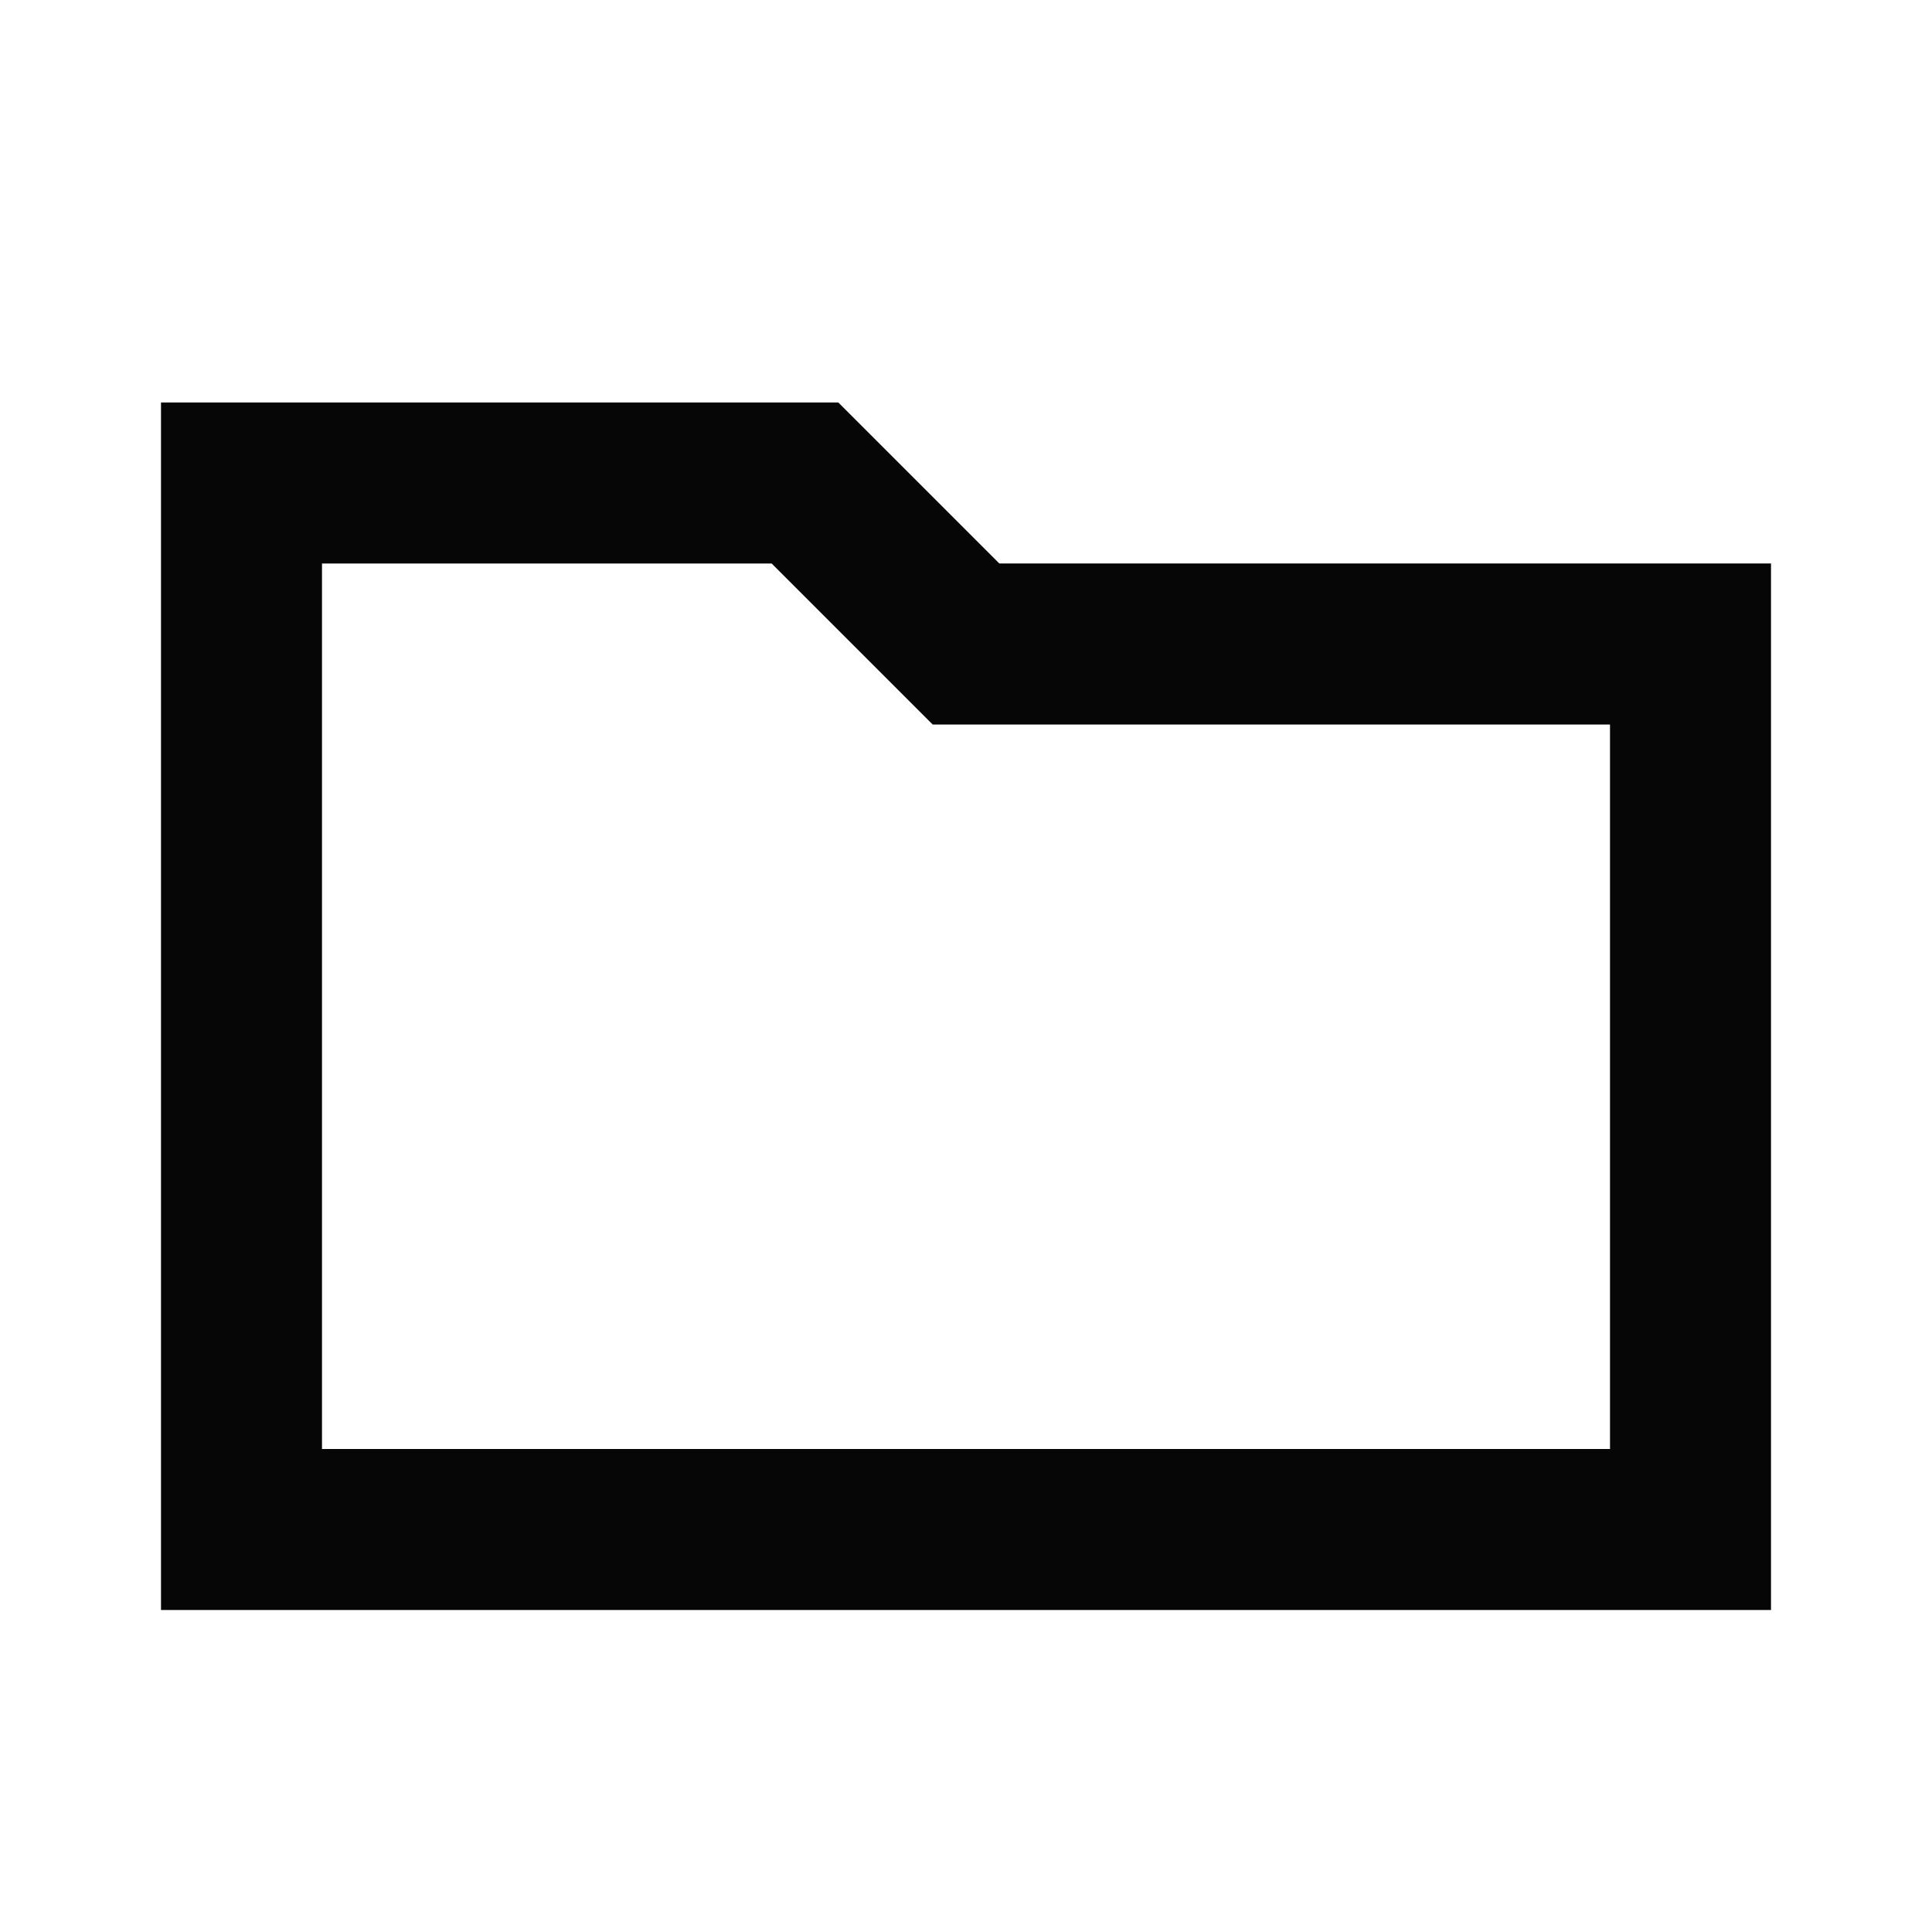
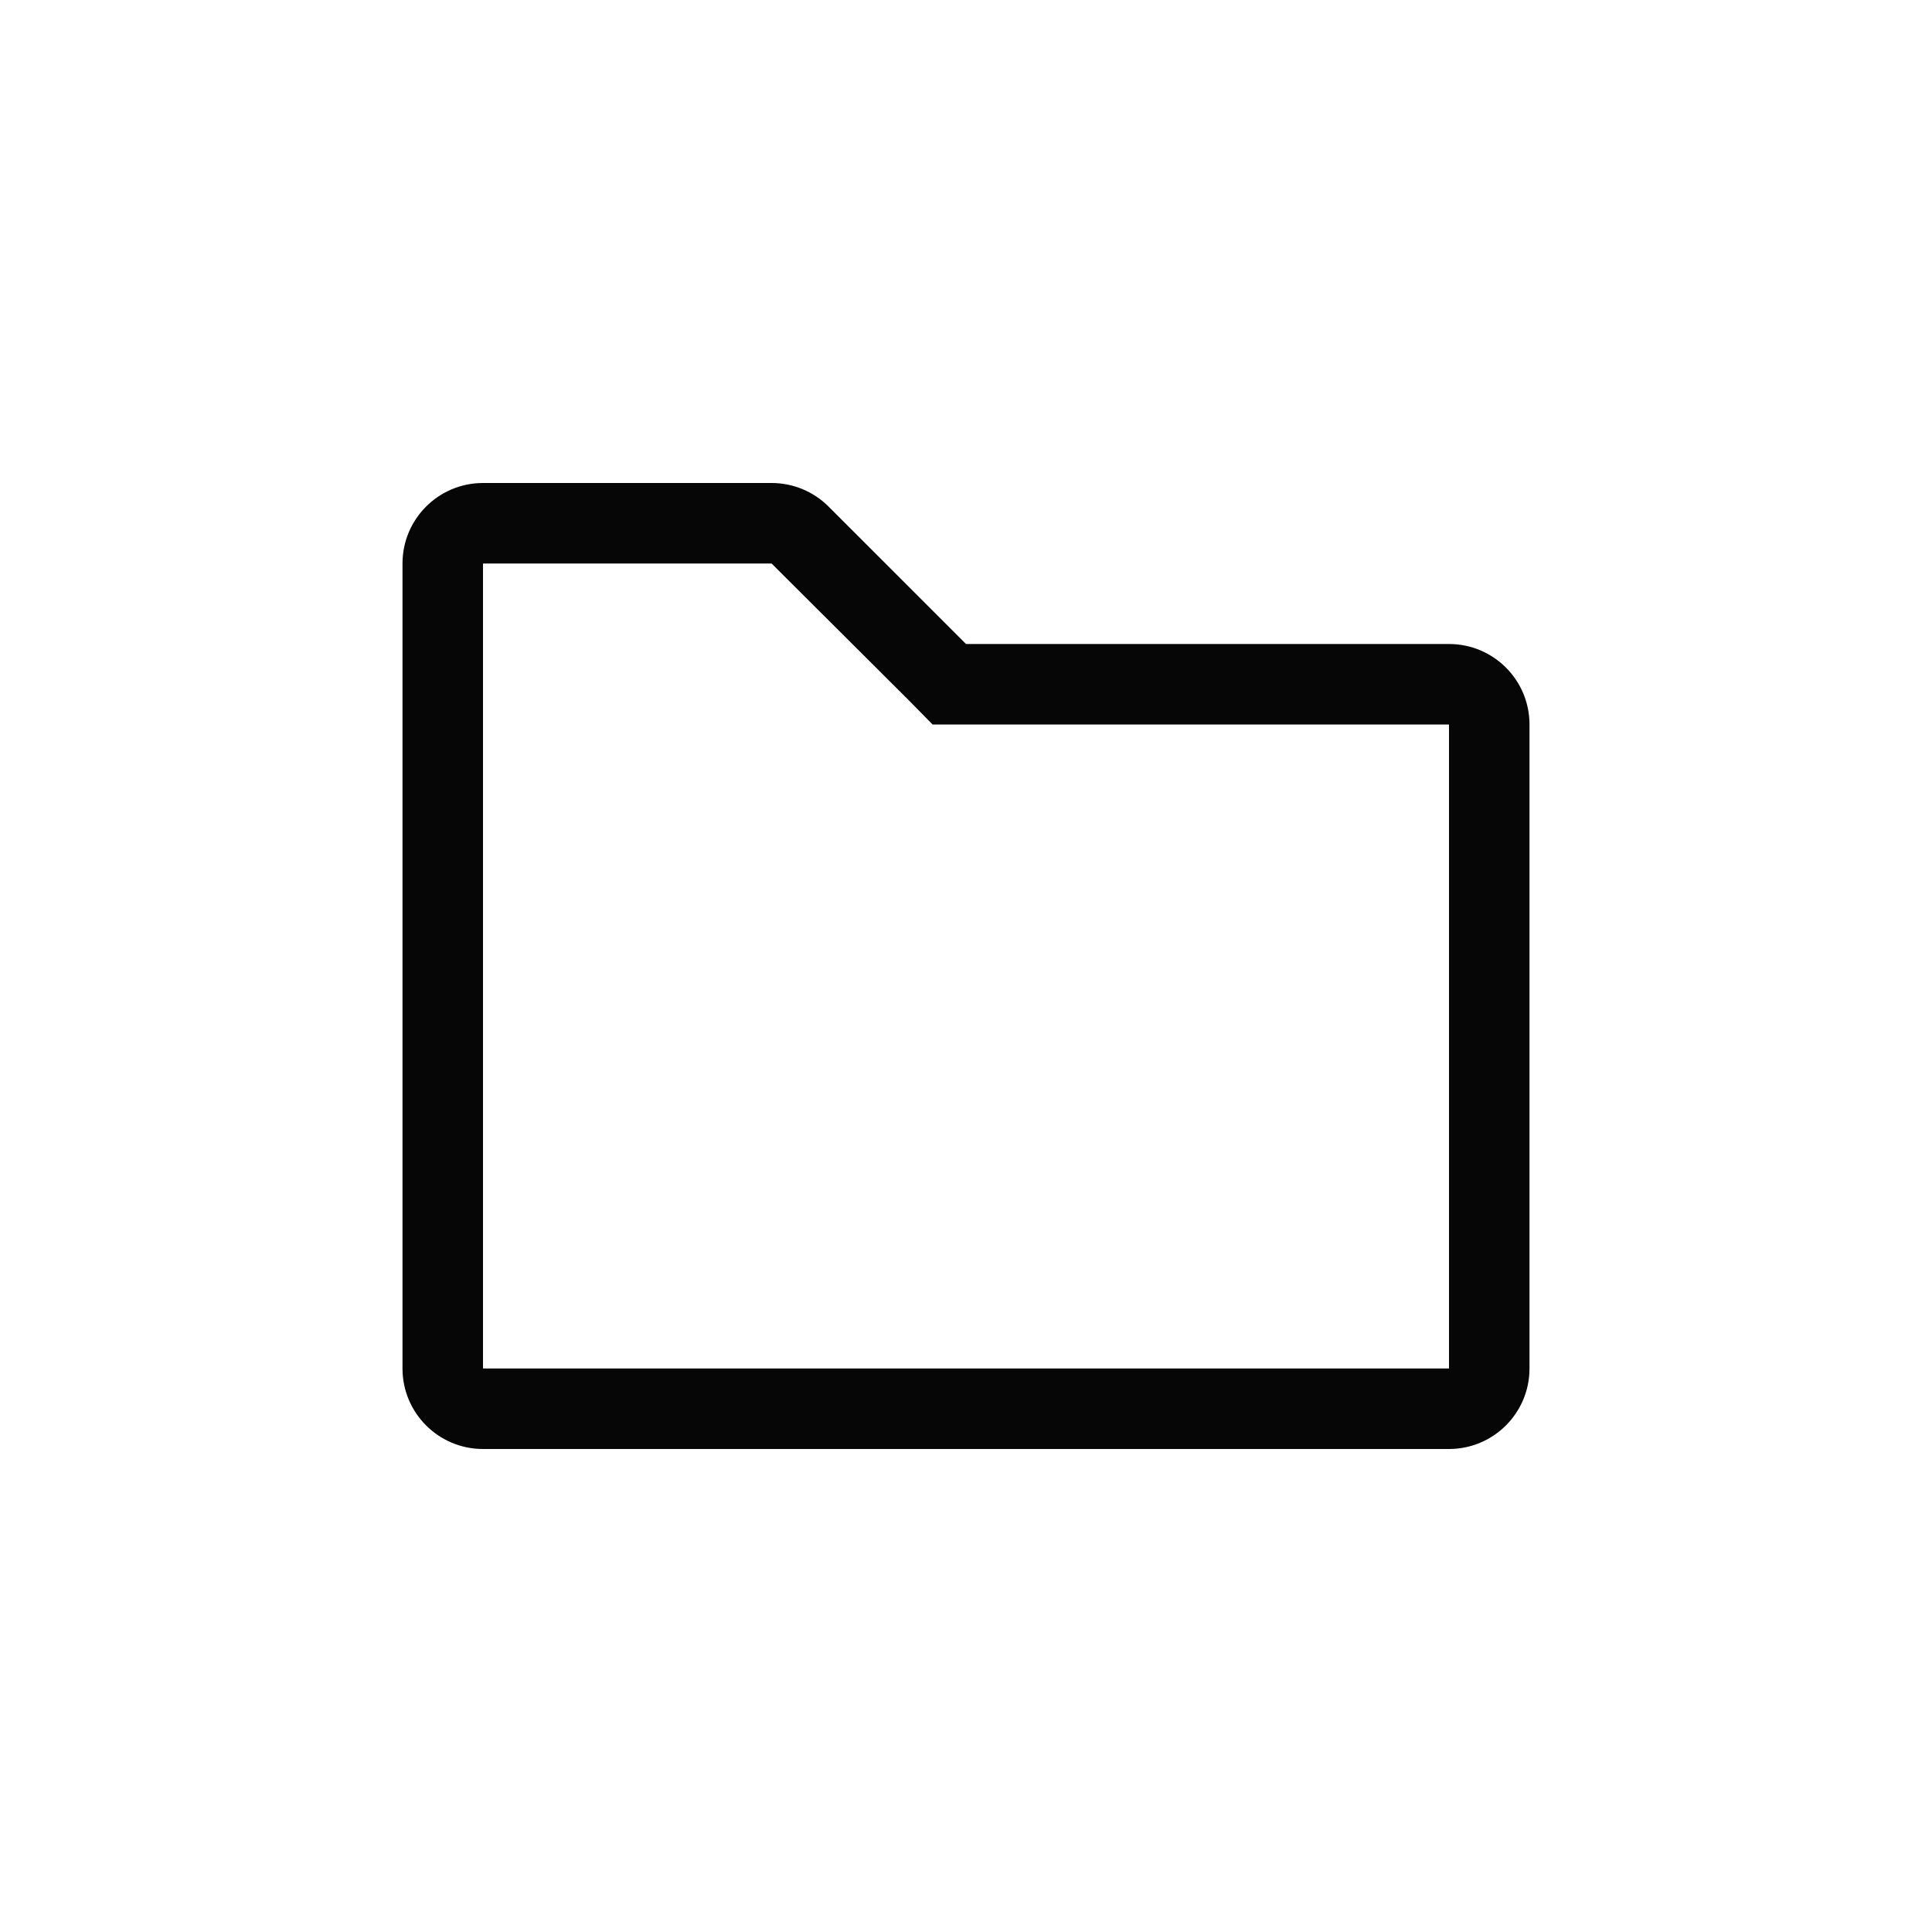
<svg xmlns="http://www.w3.org/2000/svg" width="24" height="24" viewBox="0 0 24 24">
-   <g transform="translate(2 2) scale(1)">
-     <path d="M1 4H8L10 6H19V17H1Z" fill="none" stroke="#060606" stroke-width="2" />
+   <g transform="translate(4 4) scale(0.5)" fill="#060606">
+     <path d="M11.17,6l3.42,3.41.58.59H28V26H4V6h7.17m0-2H4A2,2,0,0,0,2,6V26a2,2,0,0,0,2,2H28a2,2,0,0,0,2-2V10a2,2,0,0,0-2-2H16L12.59,4.59A2,2,0,0,0,11.17,4Z" />
  </g>
</svg>
